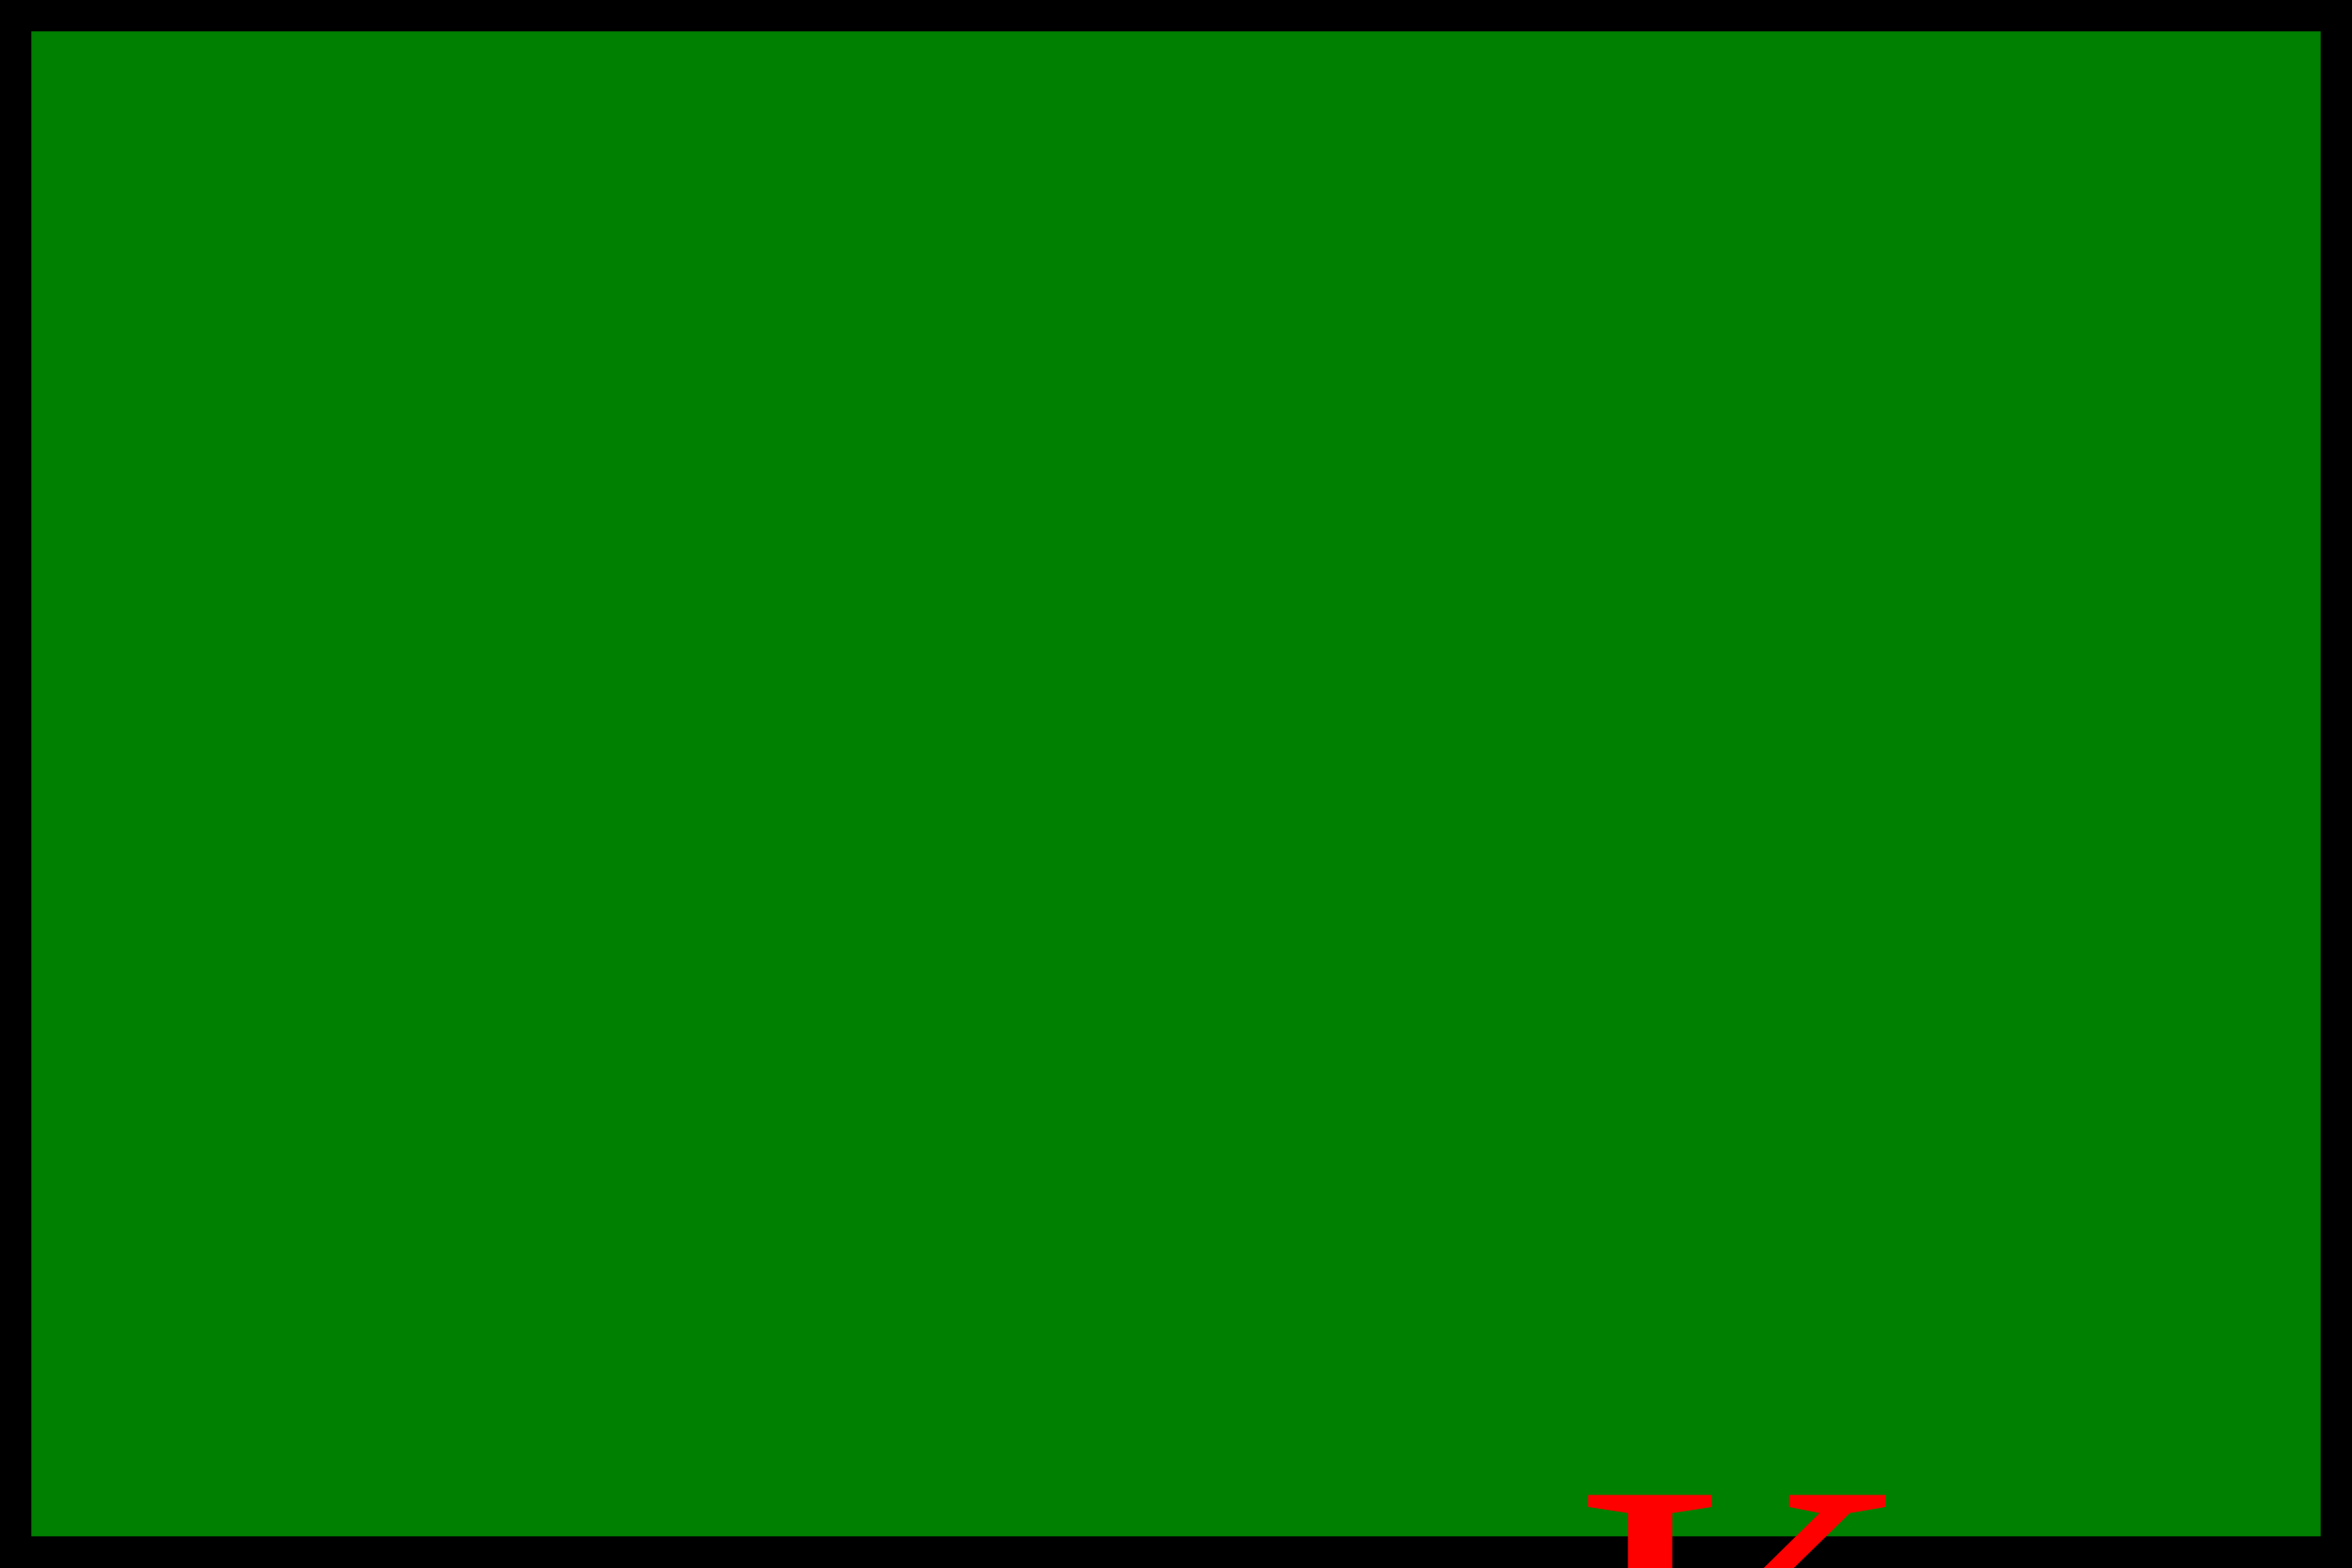
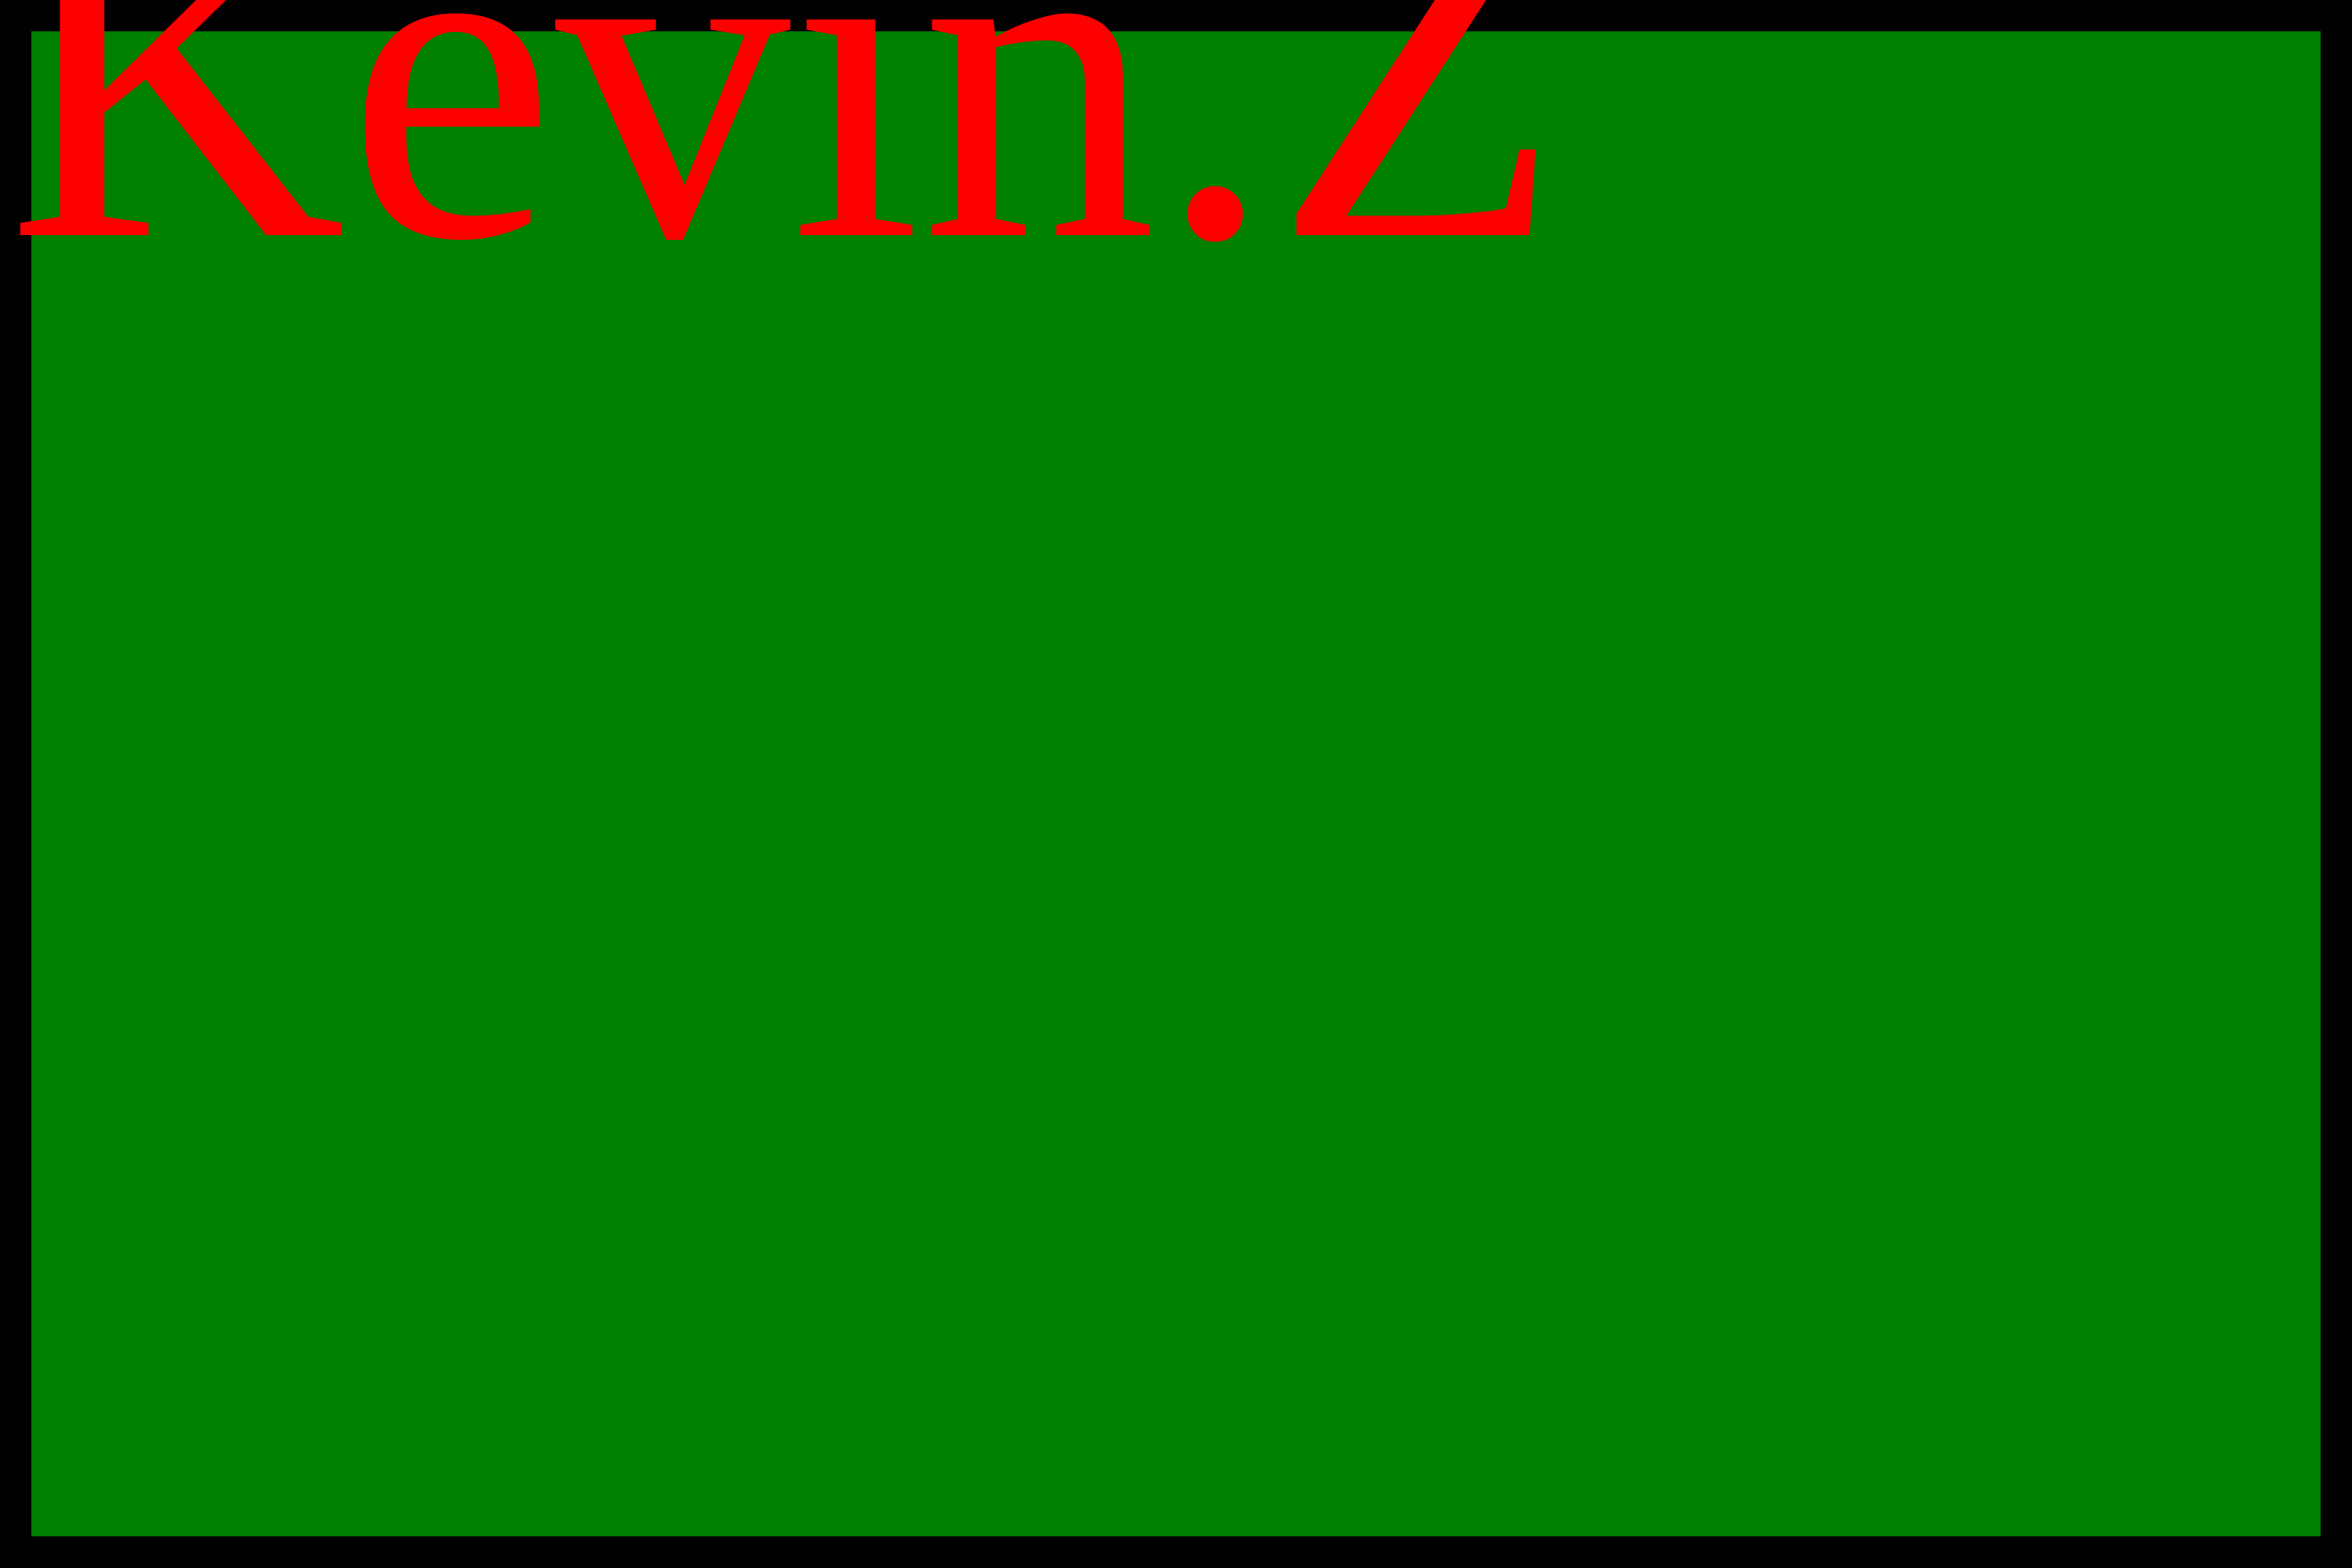
<svg xmlns="http://www.w3.org/2000/svg" version="1.1" baseProfile="full" width="150" height="100">
  <rect width="100%" height="100%" stroke="black" stroke-width="4" fill="green" />
-   <text x="150" y="115" font-size="30" text-anchor="middle" fill="red">Kevin.Z</text>
+   <text x="50" y="15" font-size="30" text-anchor="middle" fill="red">Kevin.Z</text>
</svg>
